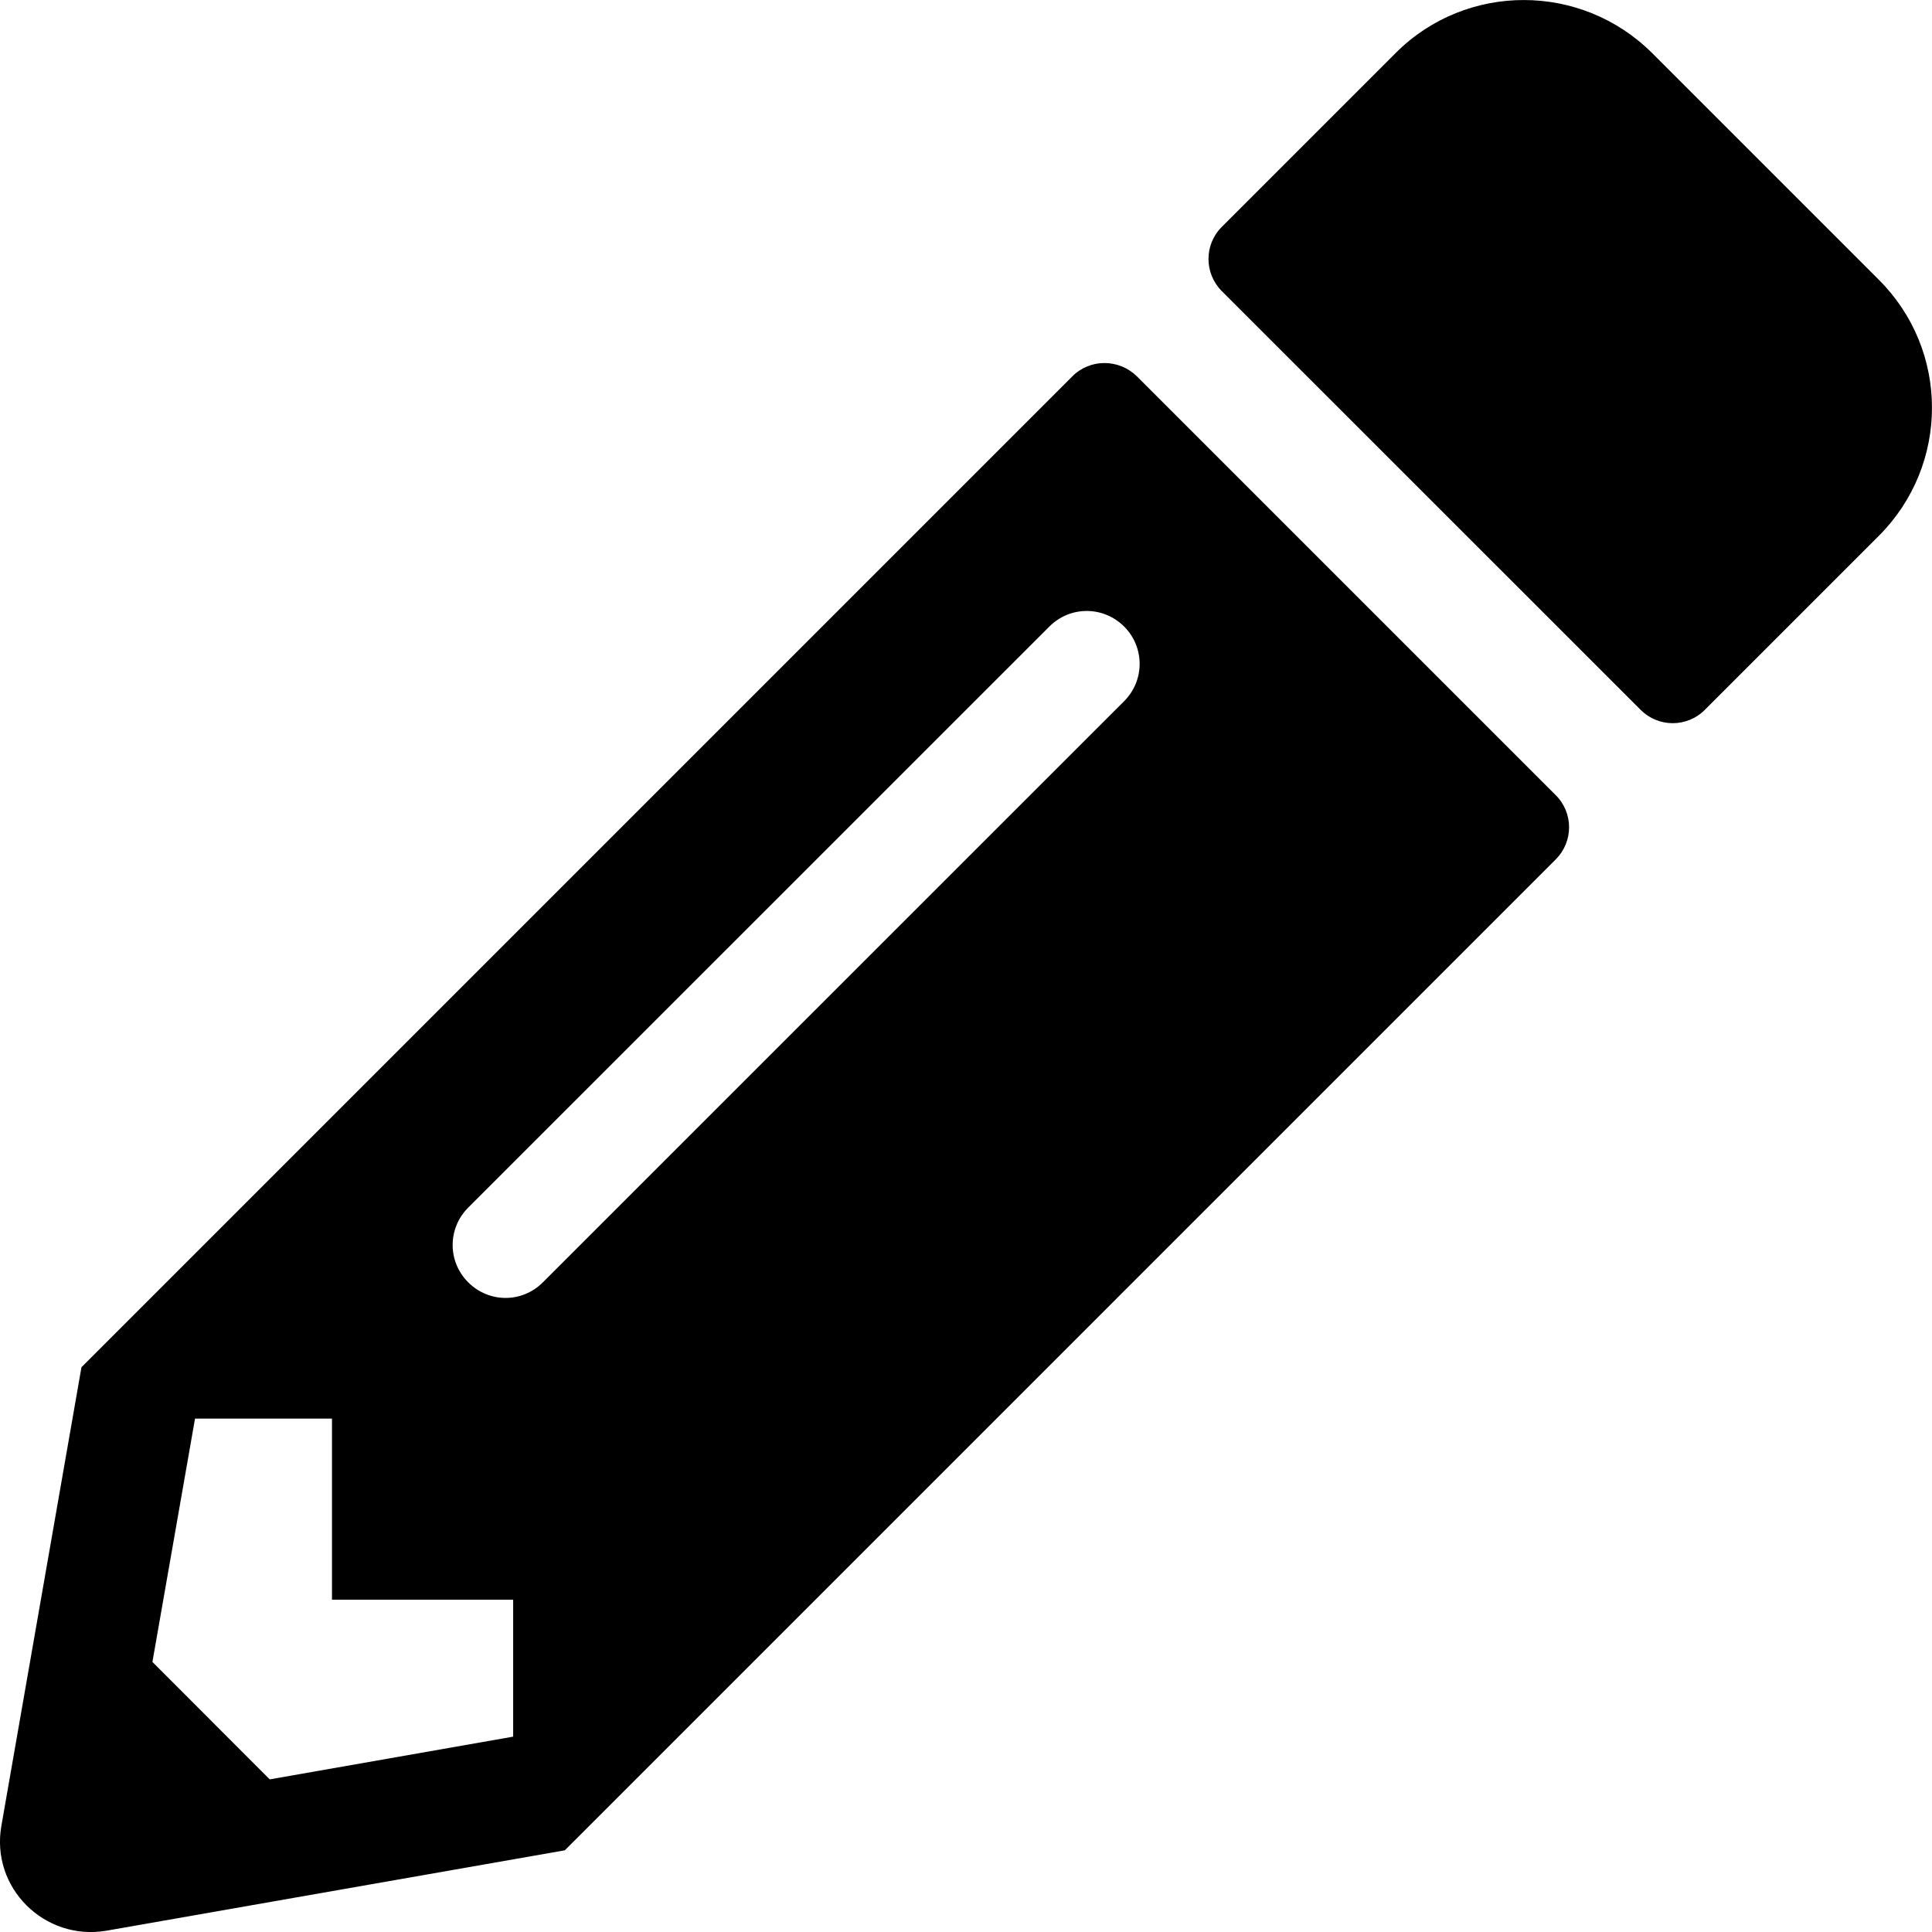
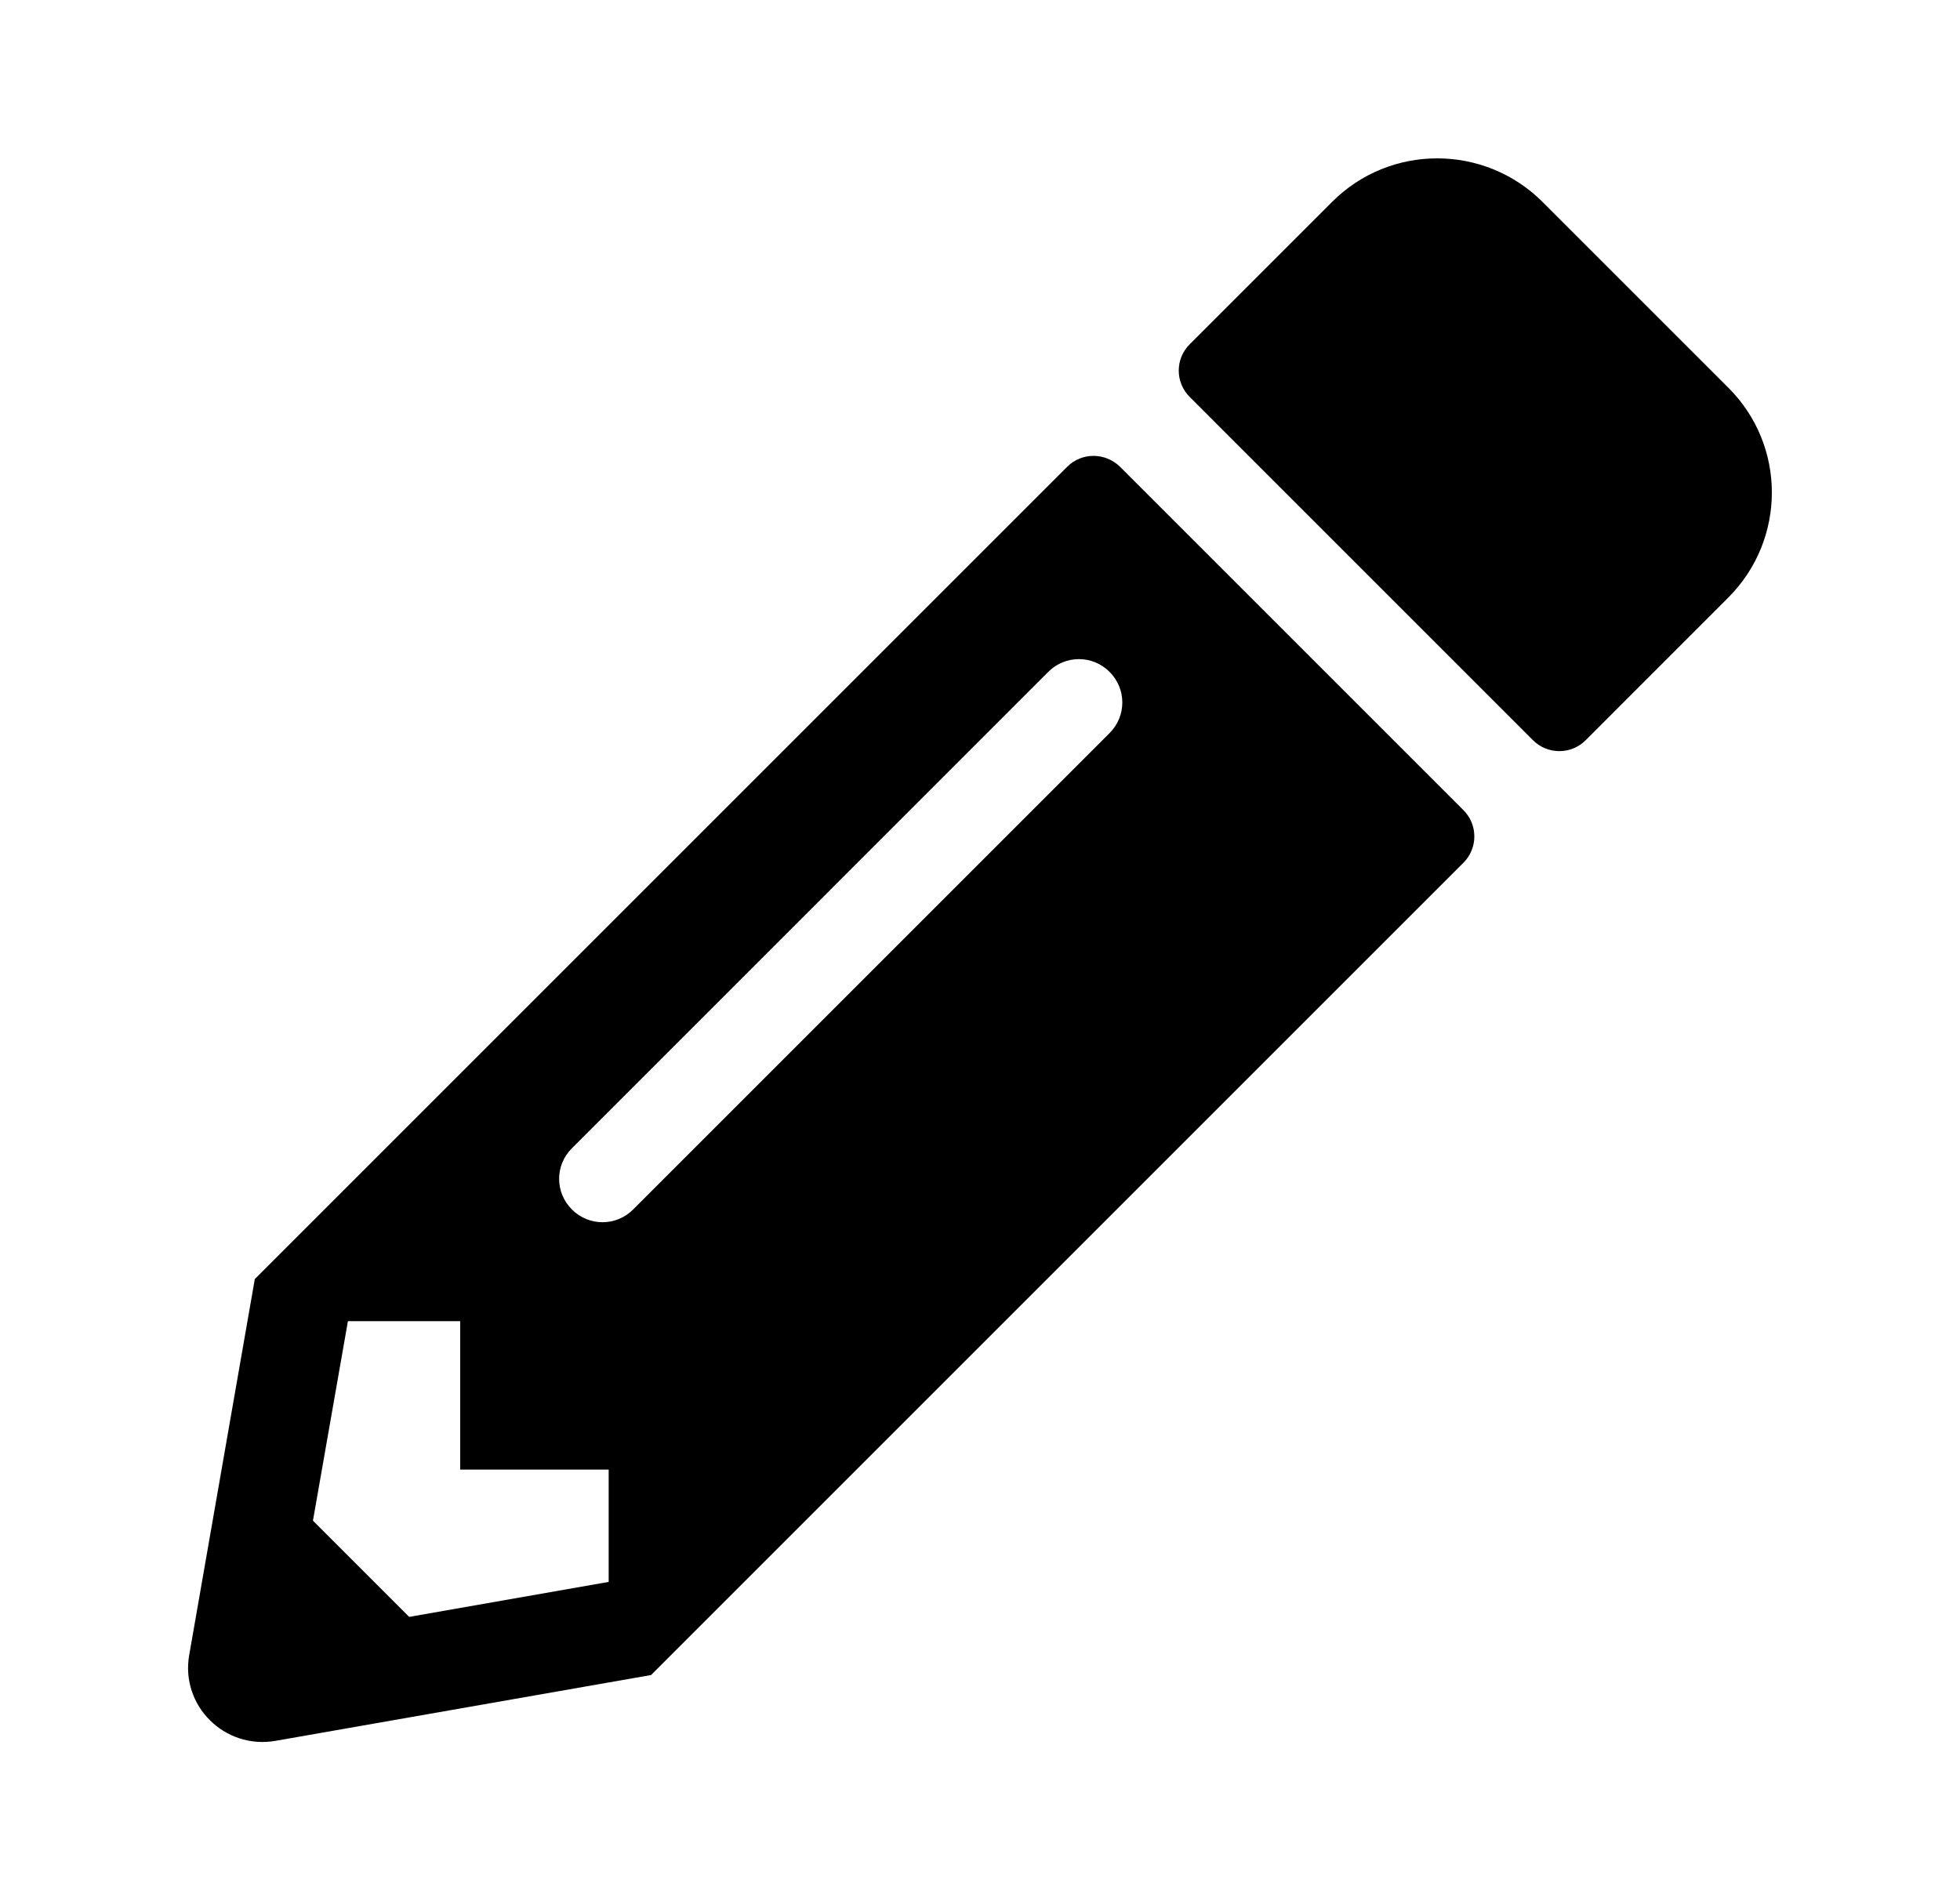
- <svg xmlns="http://www.w3.org/2000/svg" width="16px" height="16px" viewBox="0 0 18 18" version="1.1">
-   <g id="🌈-Style-Guides" stroke="none" stroke-width="1" fill="none" fill-rule="evenodd">
-     <g id="Icon-Guide" transform="translate(-69, -874)">
-       <g id="Stacked-Group-2" transform="translate(66, 199)">
-         <g id="icon/pencil" transform="translate(0, 672)">
-           <path d="M20.504,7.993 L18.883,9.614 C18.718,9.779 18.451,9.779 18.286,9.614 L14.383,5.712 C14.218,5.546 14.218,5.279 14.383,5.114 L16.004,3.493 C16.661,2.836 17.73,2.836 18.391,3.493 L20.504,5.606 C21.165,6.264 21.165,7.332 20.504,7.993 Z M12.991,6.506 L3.759,15.738 L3.013,20.01 C2.911,20.587 3.414,21.086 3.991,20.988 L8.262,20.239 L17.495,11.006 C17.66,10.841 17.66,10.574 17.495,10.409 L13.592,6.506 C13.423,6.341 13.156,6.341 12.991,6.506 Z M7.362,14.947 C7.169,14.754 7.169,14.445 7.362,14.251 L12.777,8.837 C12.97,8.644 13.279,8.644 13.473,8.837 C13.666,9.03 13.666,9.34 13.473,9.533 L8.058,14.947 C7.865,15.141 7.556,15.141 7.362,14.947 Z M6.093,17.904 L7.781,17.904 L7.781,19.18 L5.513,19.578 L4.42,18.484 L4.817,16.217 L6.093,16.217 L6.093,17.904 Z" id="Mask" fill="#000" fill-rule="evenodd" />
-         </g>
-       </g>
-     </g>
-   </g>
+ <svg xmlns="http://www.w3.org/2000/svg" width="33" height="32" viewBox="0 0 33 32" fill="none">
+   <path fill-rule="evenodd" clip-rule="evenodd" d="M29.098 10.063L26.697 12.465C26.452 12.709 26.056 12.709 25.811 12.465L20.03 6.683C19.785 6.438 19.785 6.042 20.03 5.798L22.431 3.397C23.405 2.423 24.989 2.423 25.968 3.397L29.098 6.527C30.077 7.501 30.077 9.084 29.098 10.063ZM17.968 7.86L4.29 21.538L3.186 27.866C3.035 28.72 3.779 29.46 4.634 29.314L10.962 28.205L24.64 14.527C24.884 14.282 24.884 13.886 24.64 13.642L18.858 7.86C18.608 7.615 18.212 7.615 17.968 7.86ZM9.629 20.366C9.342 20.079 9.342 19.621 9.629 19.335L17.65 11.313C17.936 11.027 18.395 11.027 18.681 11.313C18.968 11.6 18.968 12.058 18.681 12.345L10.66 20.366C10.373 20.652 9.915 20.652 9.629 20.366ZM7.748 24.746H10.248V26.637L6.889 27.226L5.269 25.606L5.858 22.246H7.748V24.746Z" fill="#000" />
</svg>
